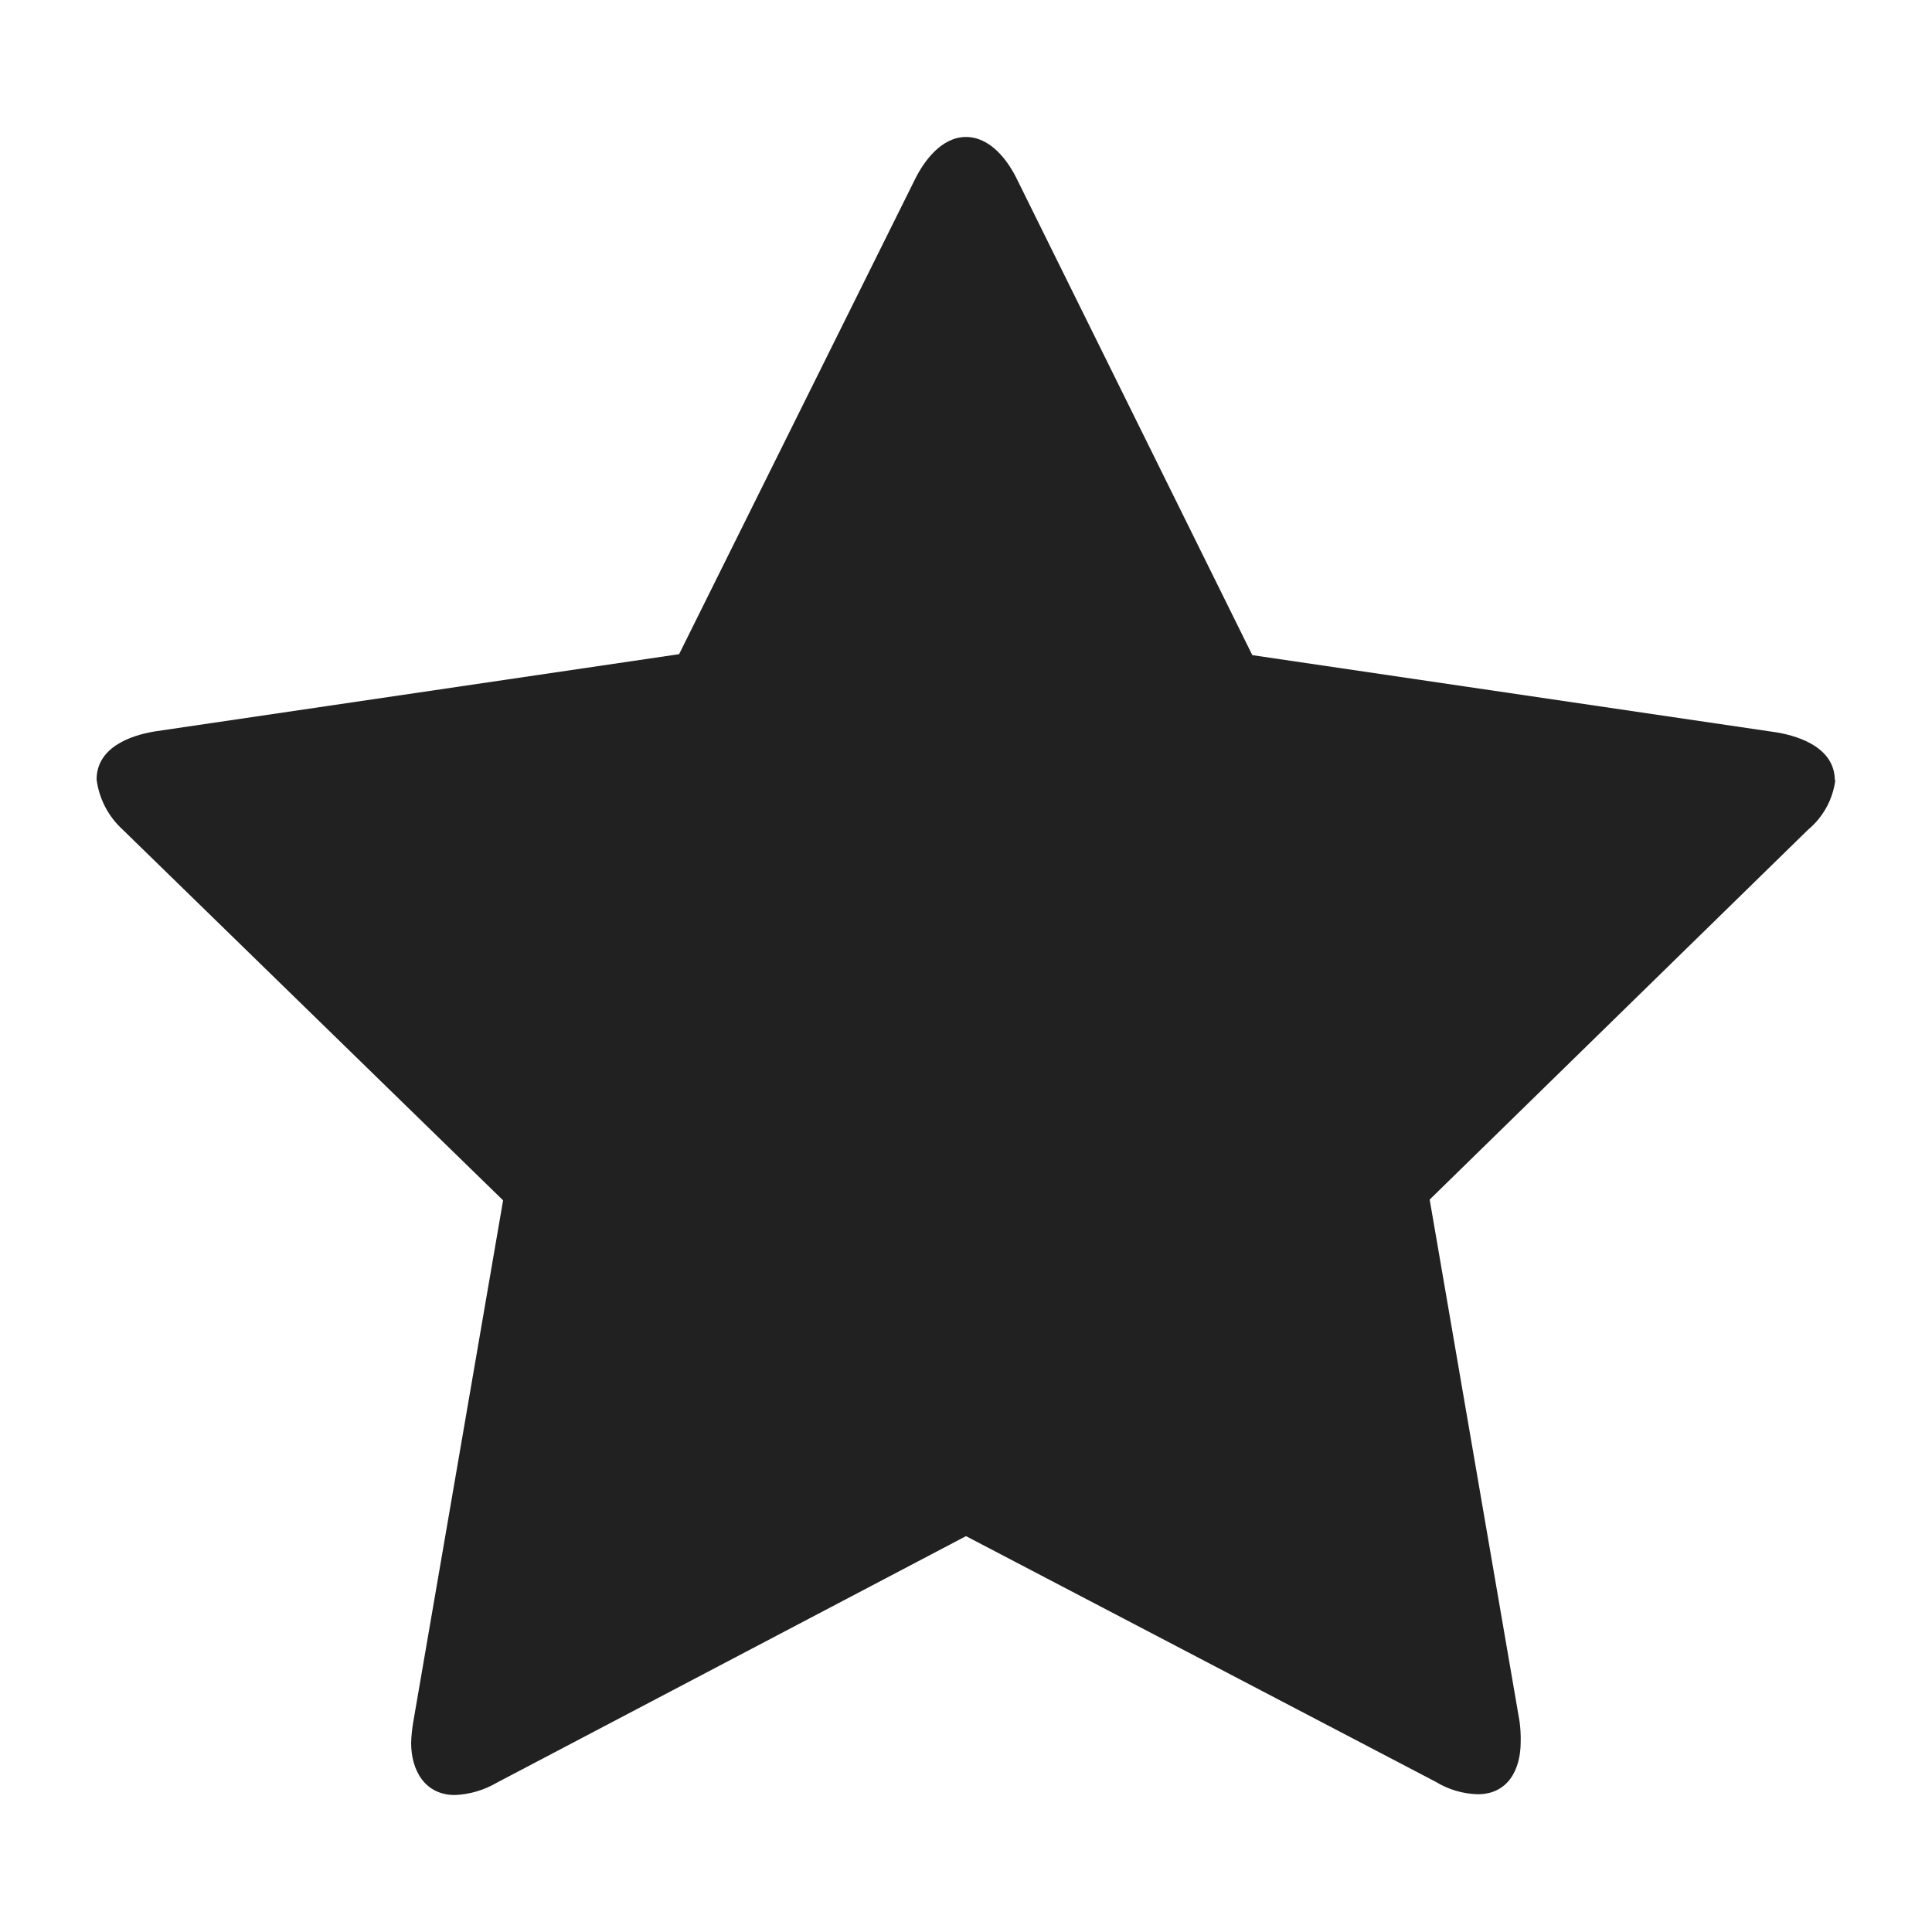
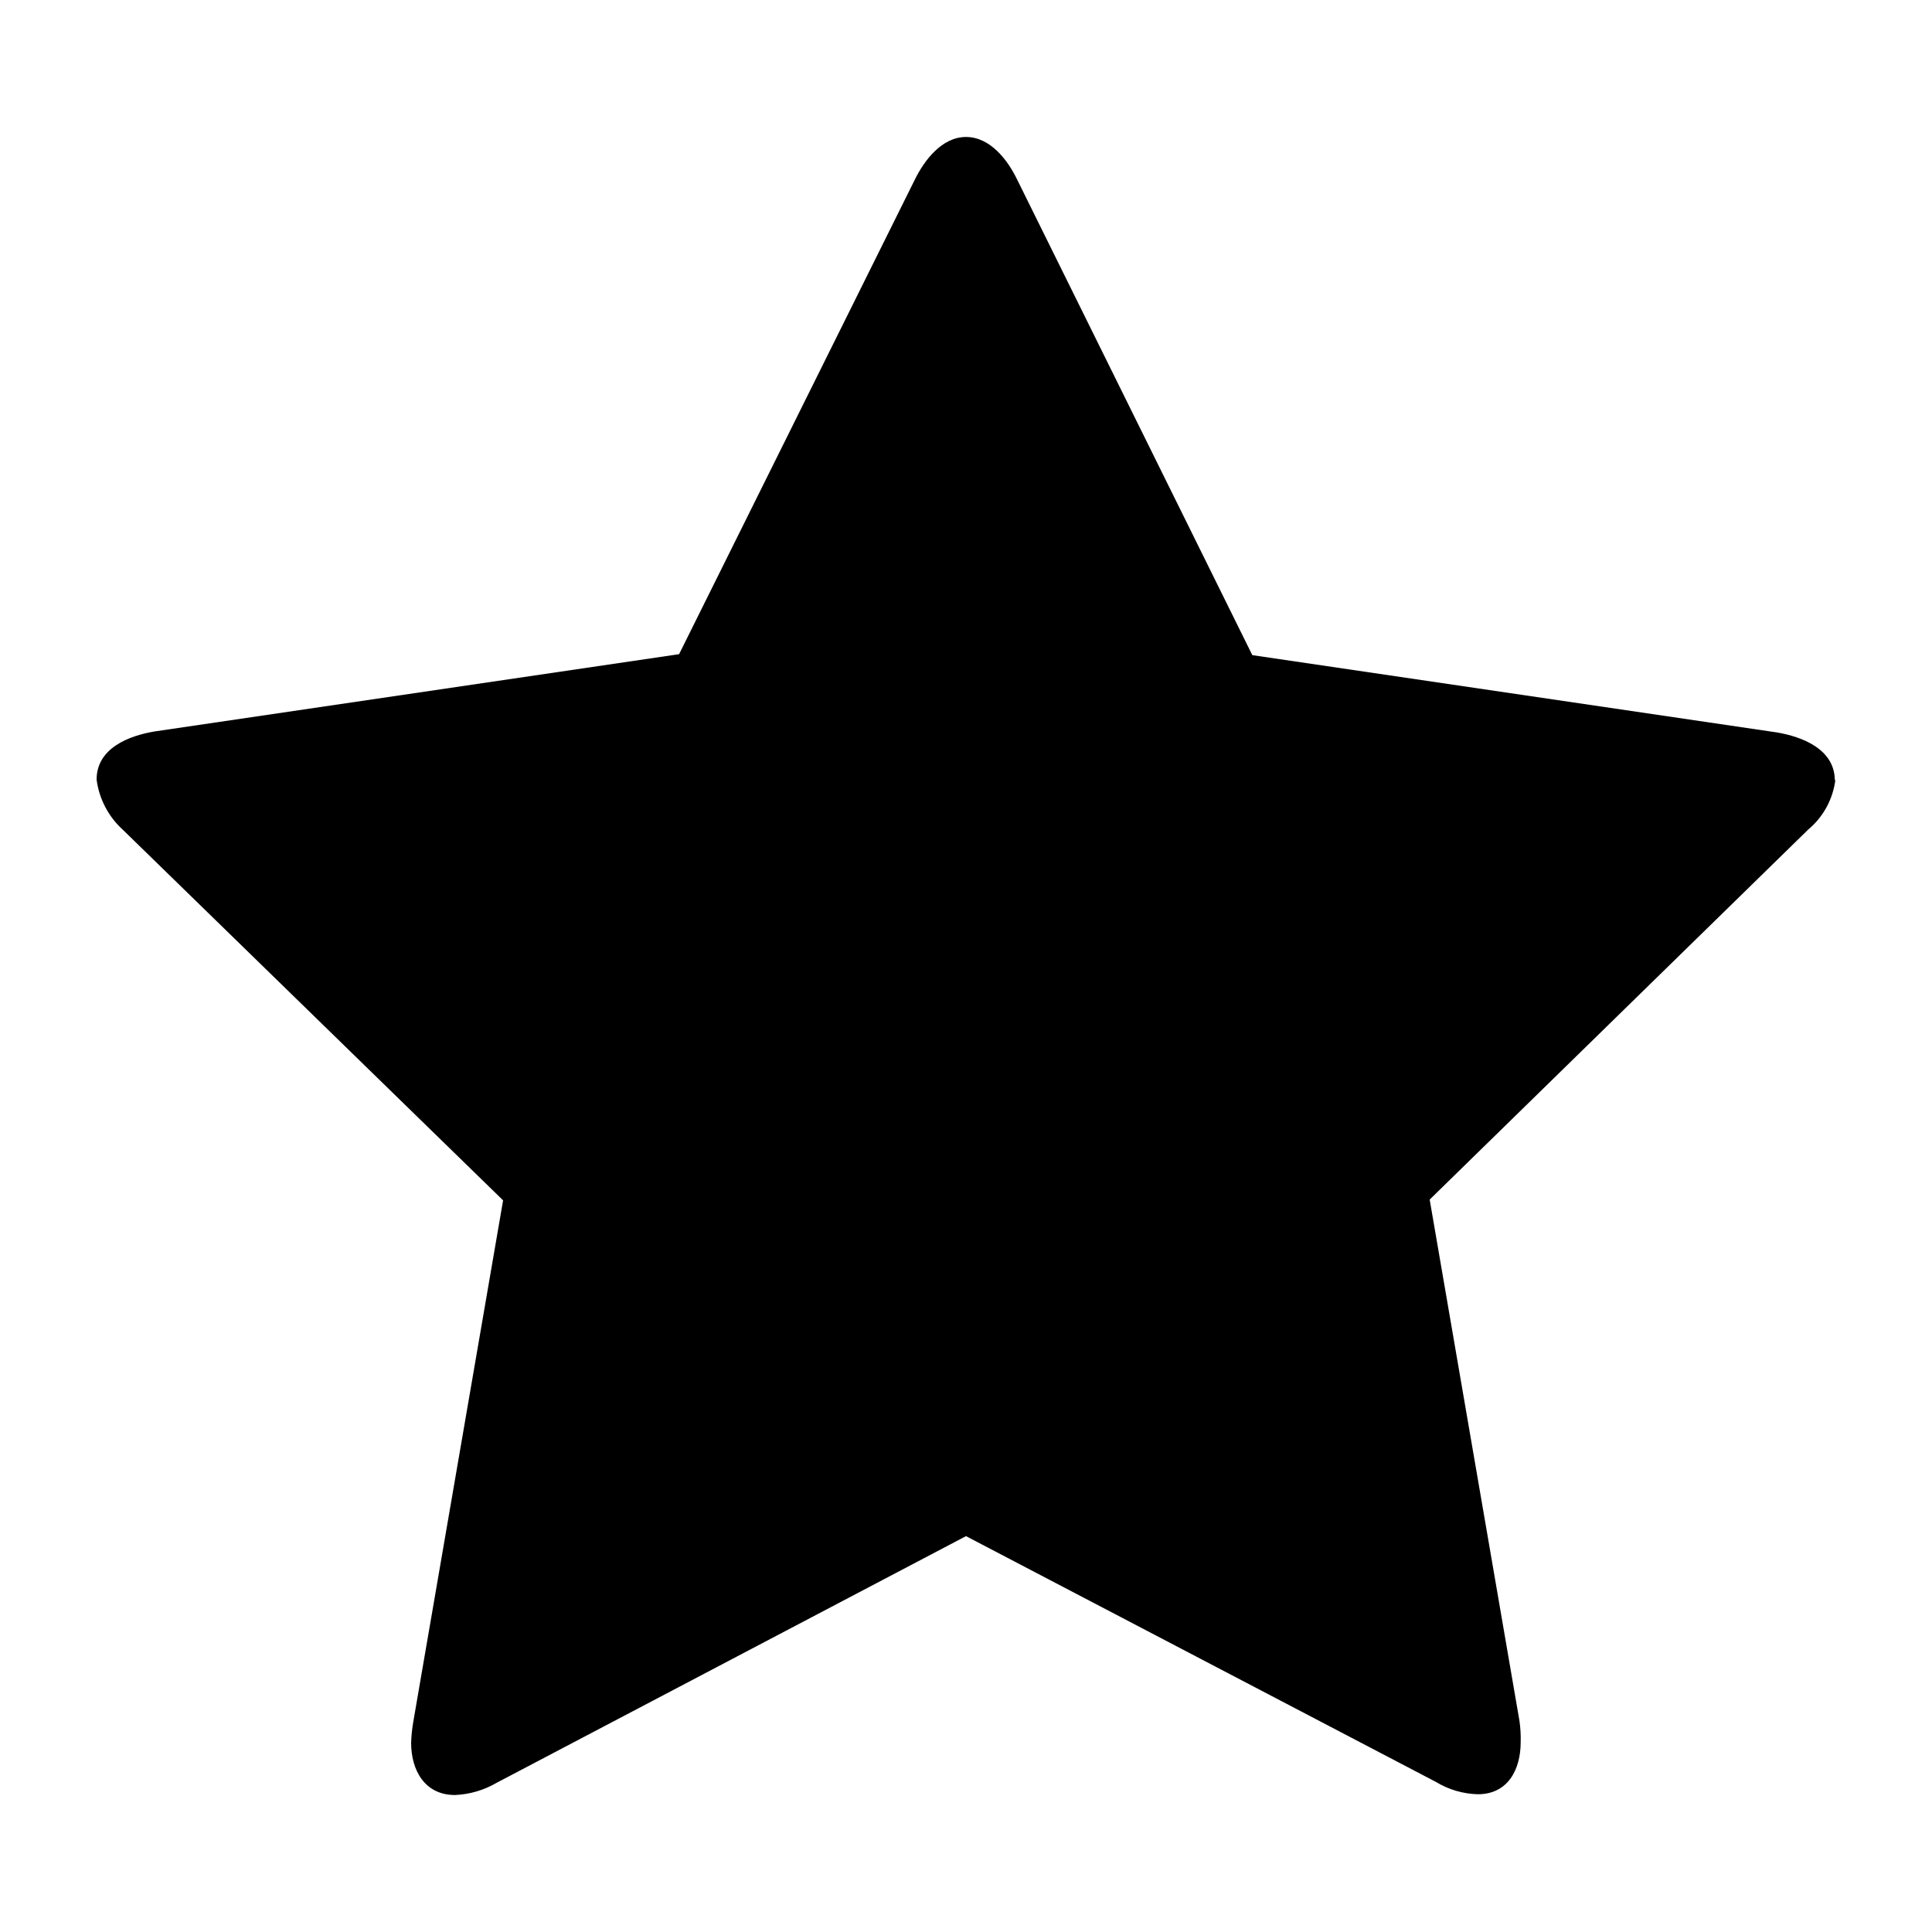
<svg xmlns="http://www.w3.org/2000/svg" class="icon" viewBox="0 0 100 100" aria-hidden="true" role="img">
-   <path d="M95 40.35a4 4 0 01-1.41 2.59L74 62.09l4.65 27a6.52 6.52 0 01.06 1.08c0 1.41-.65 2.7-2.22 2.7a4.39 4.39 0 01-2.17-.64L50 79.51 25.72 92.27a4.69 4.69 0 01-2.17.64c-1.57 0-2.27-1.29-2.27-2.7a7.91 7.91 0 01.11-1.08l4.65-27L6.35 42.94A4.24 4.24 0 015 40.35c0-1.63 1.68-2.27 3-2.49l27.15-4L47.35 9.3c.49-1 1.4-2.21 2.65-2.21s2.16 1.19 2.65 2.21l12.17 24.61 27.15 4c1.3.22 3 .86 3 2.49z" fill="#212121" />
+   <path d="M95 40.35a4 4 0 01-1.41 2.59L74 62.09l4.65 27a6.52 6.52 0 01.06 1.08c0 1.41-.65 2.7-2.22 2.7a4.39 4.39 0 01-2.17-.64L50 79.51 25.72 92.27a4.69 4.69 0 01-2.17.64c-1.57 0-2.27-1.29-2.27-2.7a7.91 7.91 0 01.11-1.08l4.65-27L6.35 42.94A4.24 4.24 0 015 40.35c0-1.63 1.68-2.27 3-2.49l27.15-4L47.35 9.3c.49-1 1.4-2.21 2.65-2.21s2.16 1.19 2.65 2.21l12.17 24.61 27.15 4c1.3.22 3 .86 3 2.49z" fill="currentColor" />
</svg>
